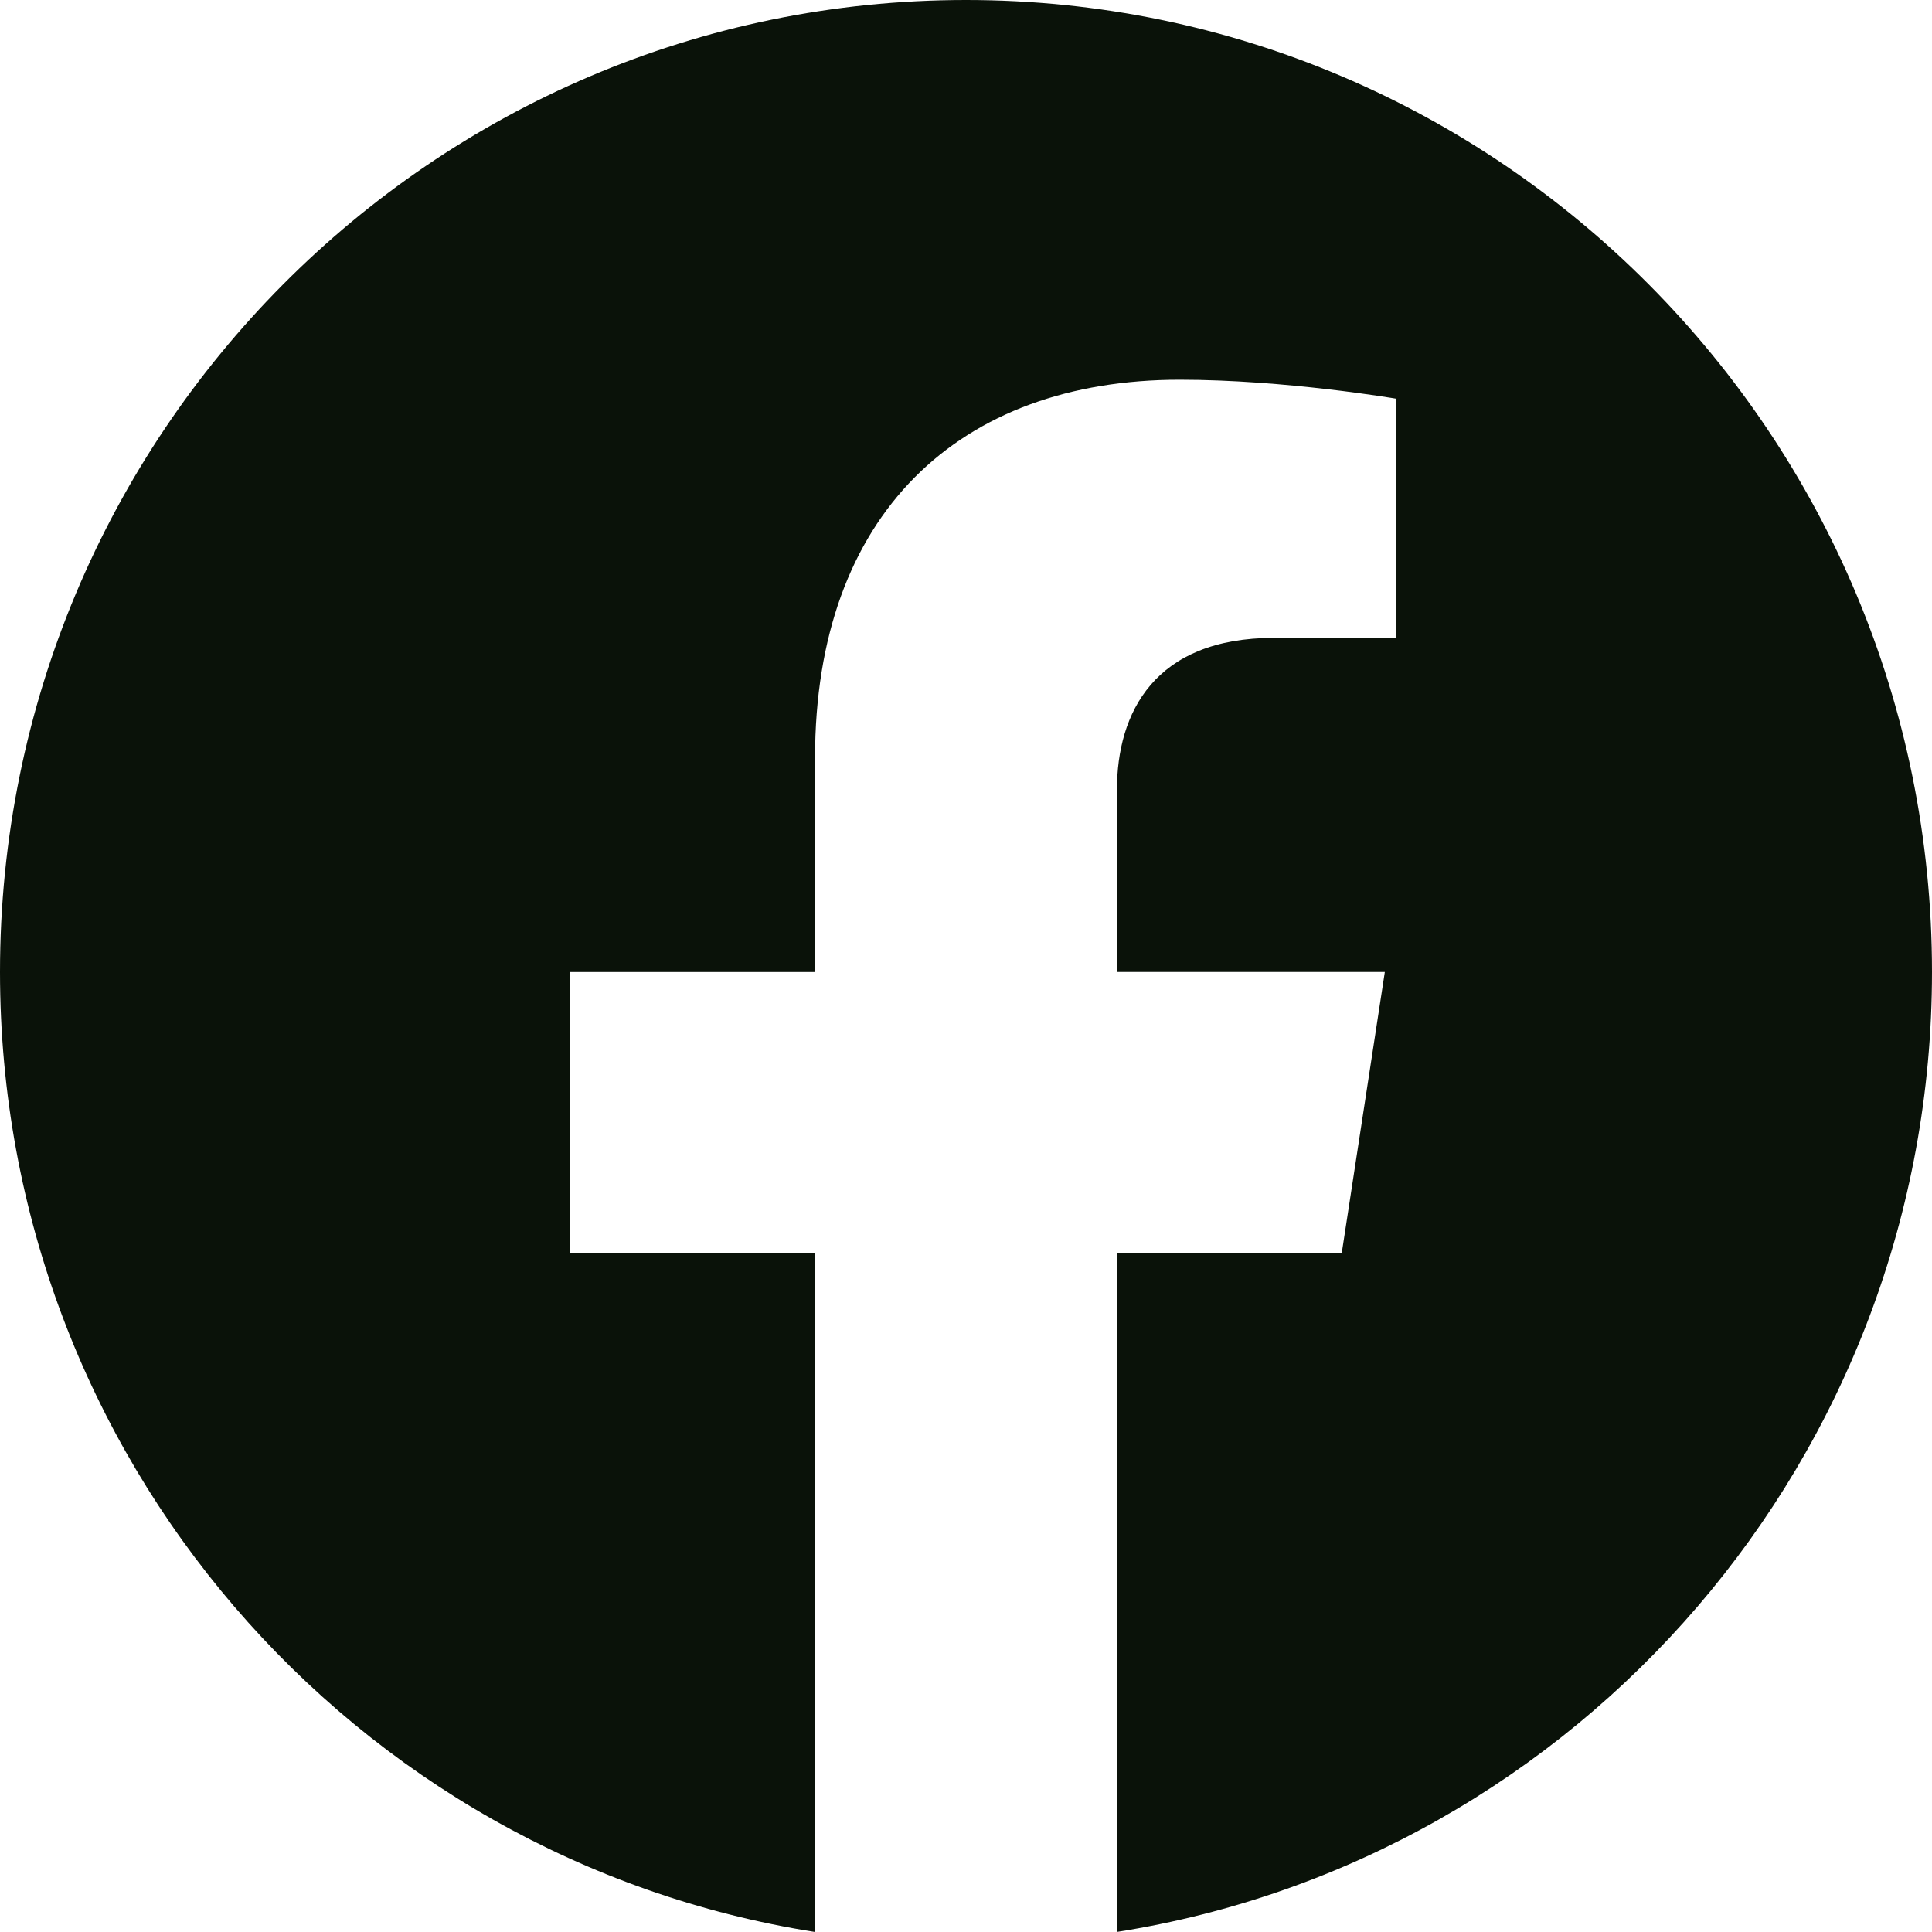
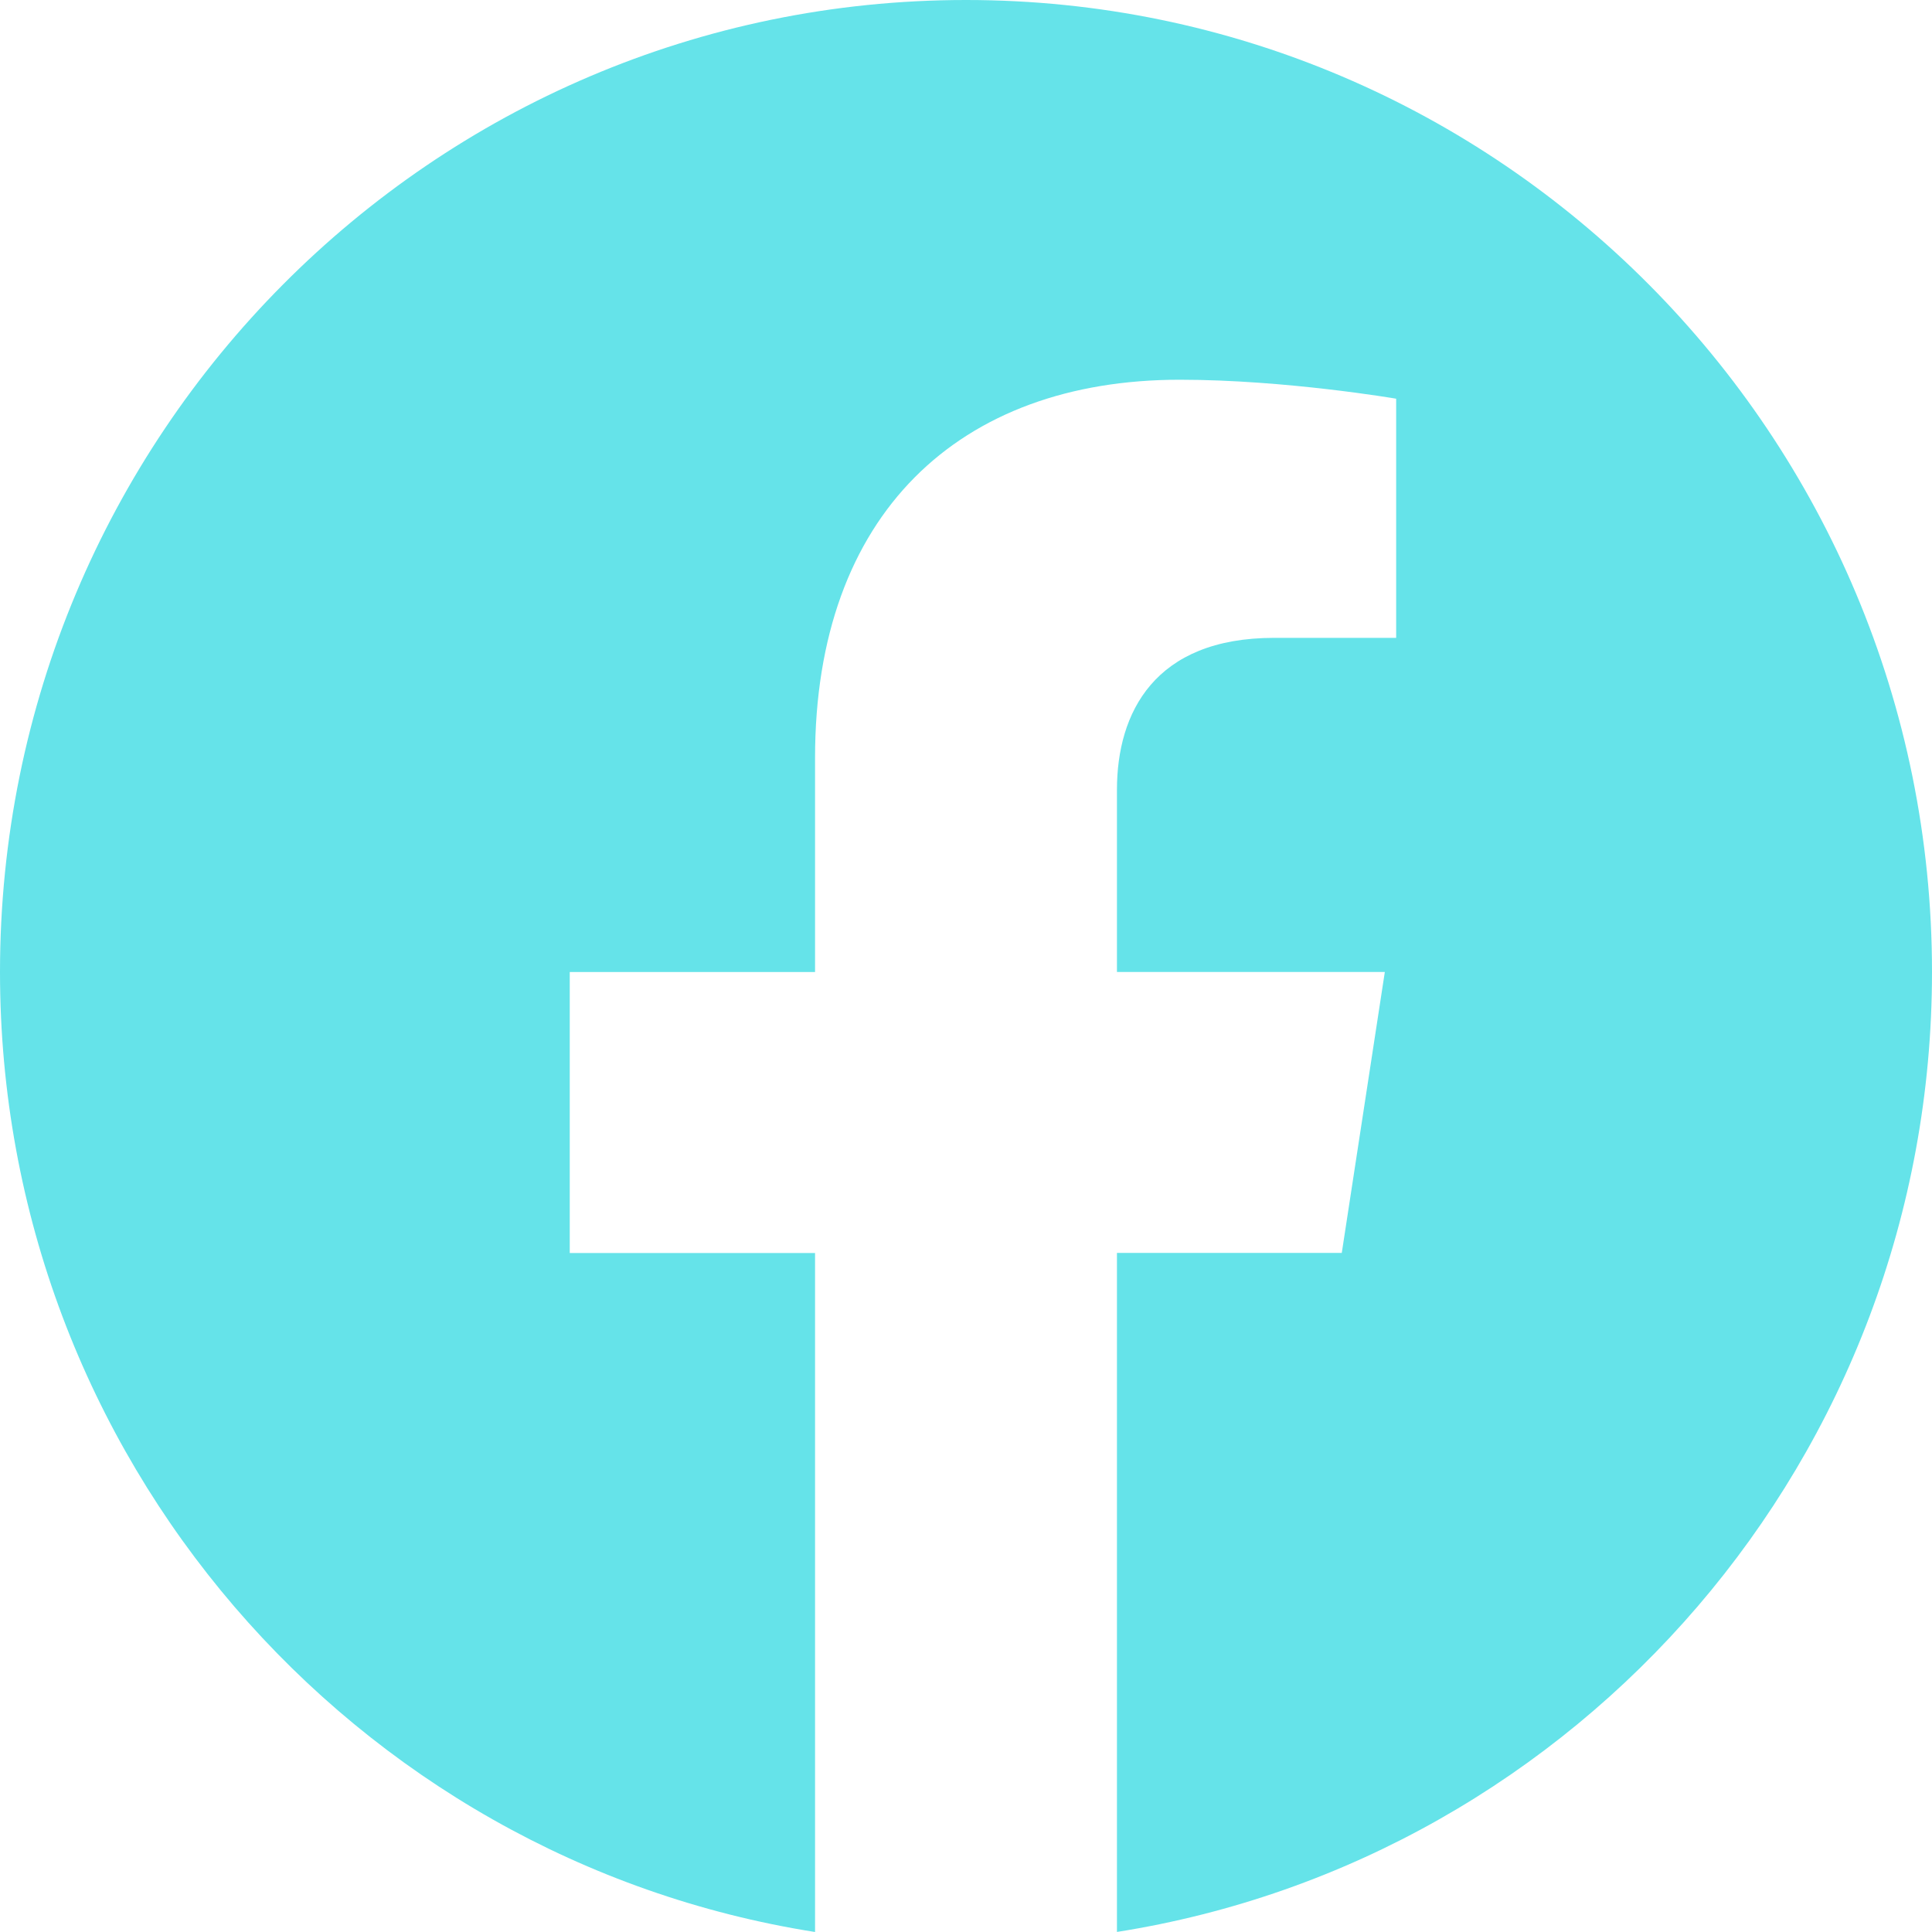
<svg xmlns="http://www.w3.org/2000/svg" width="60" height="60" viewBox="0 0 60 60" fill="none">
-   <path d="M60 30.186C60 13.51 46.562 0 30 0C13.427 0 0 13.51 0 30.186C0 45.249 10.967 57.738 25.312 60V38.913H17.694V30.188H25.312V23.534C25.312 15.97 29.784 11.793 36.639 11.793C39.922 11.793 43.359 12.382 43.359 12.382V19.809H39.57C35.85 19.809 34.688 22.139 34.688 24.526V30.186H43.007L41.67 38.911H34.688V59.998C49.022 57.736 60 45.247 60 30.184V30.186Z" fill="#0A1209" />
+   <path d="M60 30.186C60 13.51 46.562 0 30 0C13.427 0 0 13.51 0 30.186C0 45.249 10.967 57.738 25.312 60V38.913H17.694V30.188H25.312V23.534C25.312 15.97 29.784 11.793 36.639 11.793C39.922 11.793 43.359 12.382 43.359 12.382V19.809H39.57C35.85 19.809 34.688 22.139 34.688 24.526V30.186H43.007L41.67 38.911H34.688V59.998C49.022 57.736 60 45.247 60 30.184V30.186Z" fill="#65E3E9" />
</svg>
